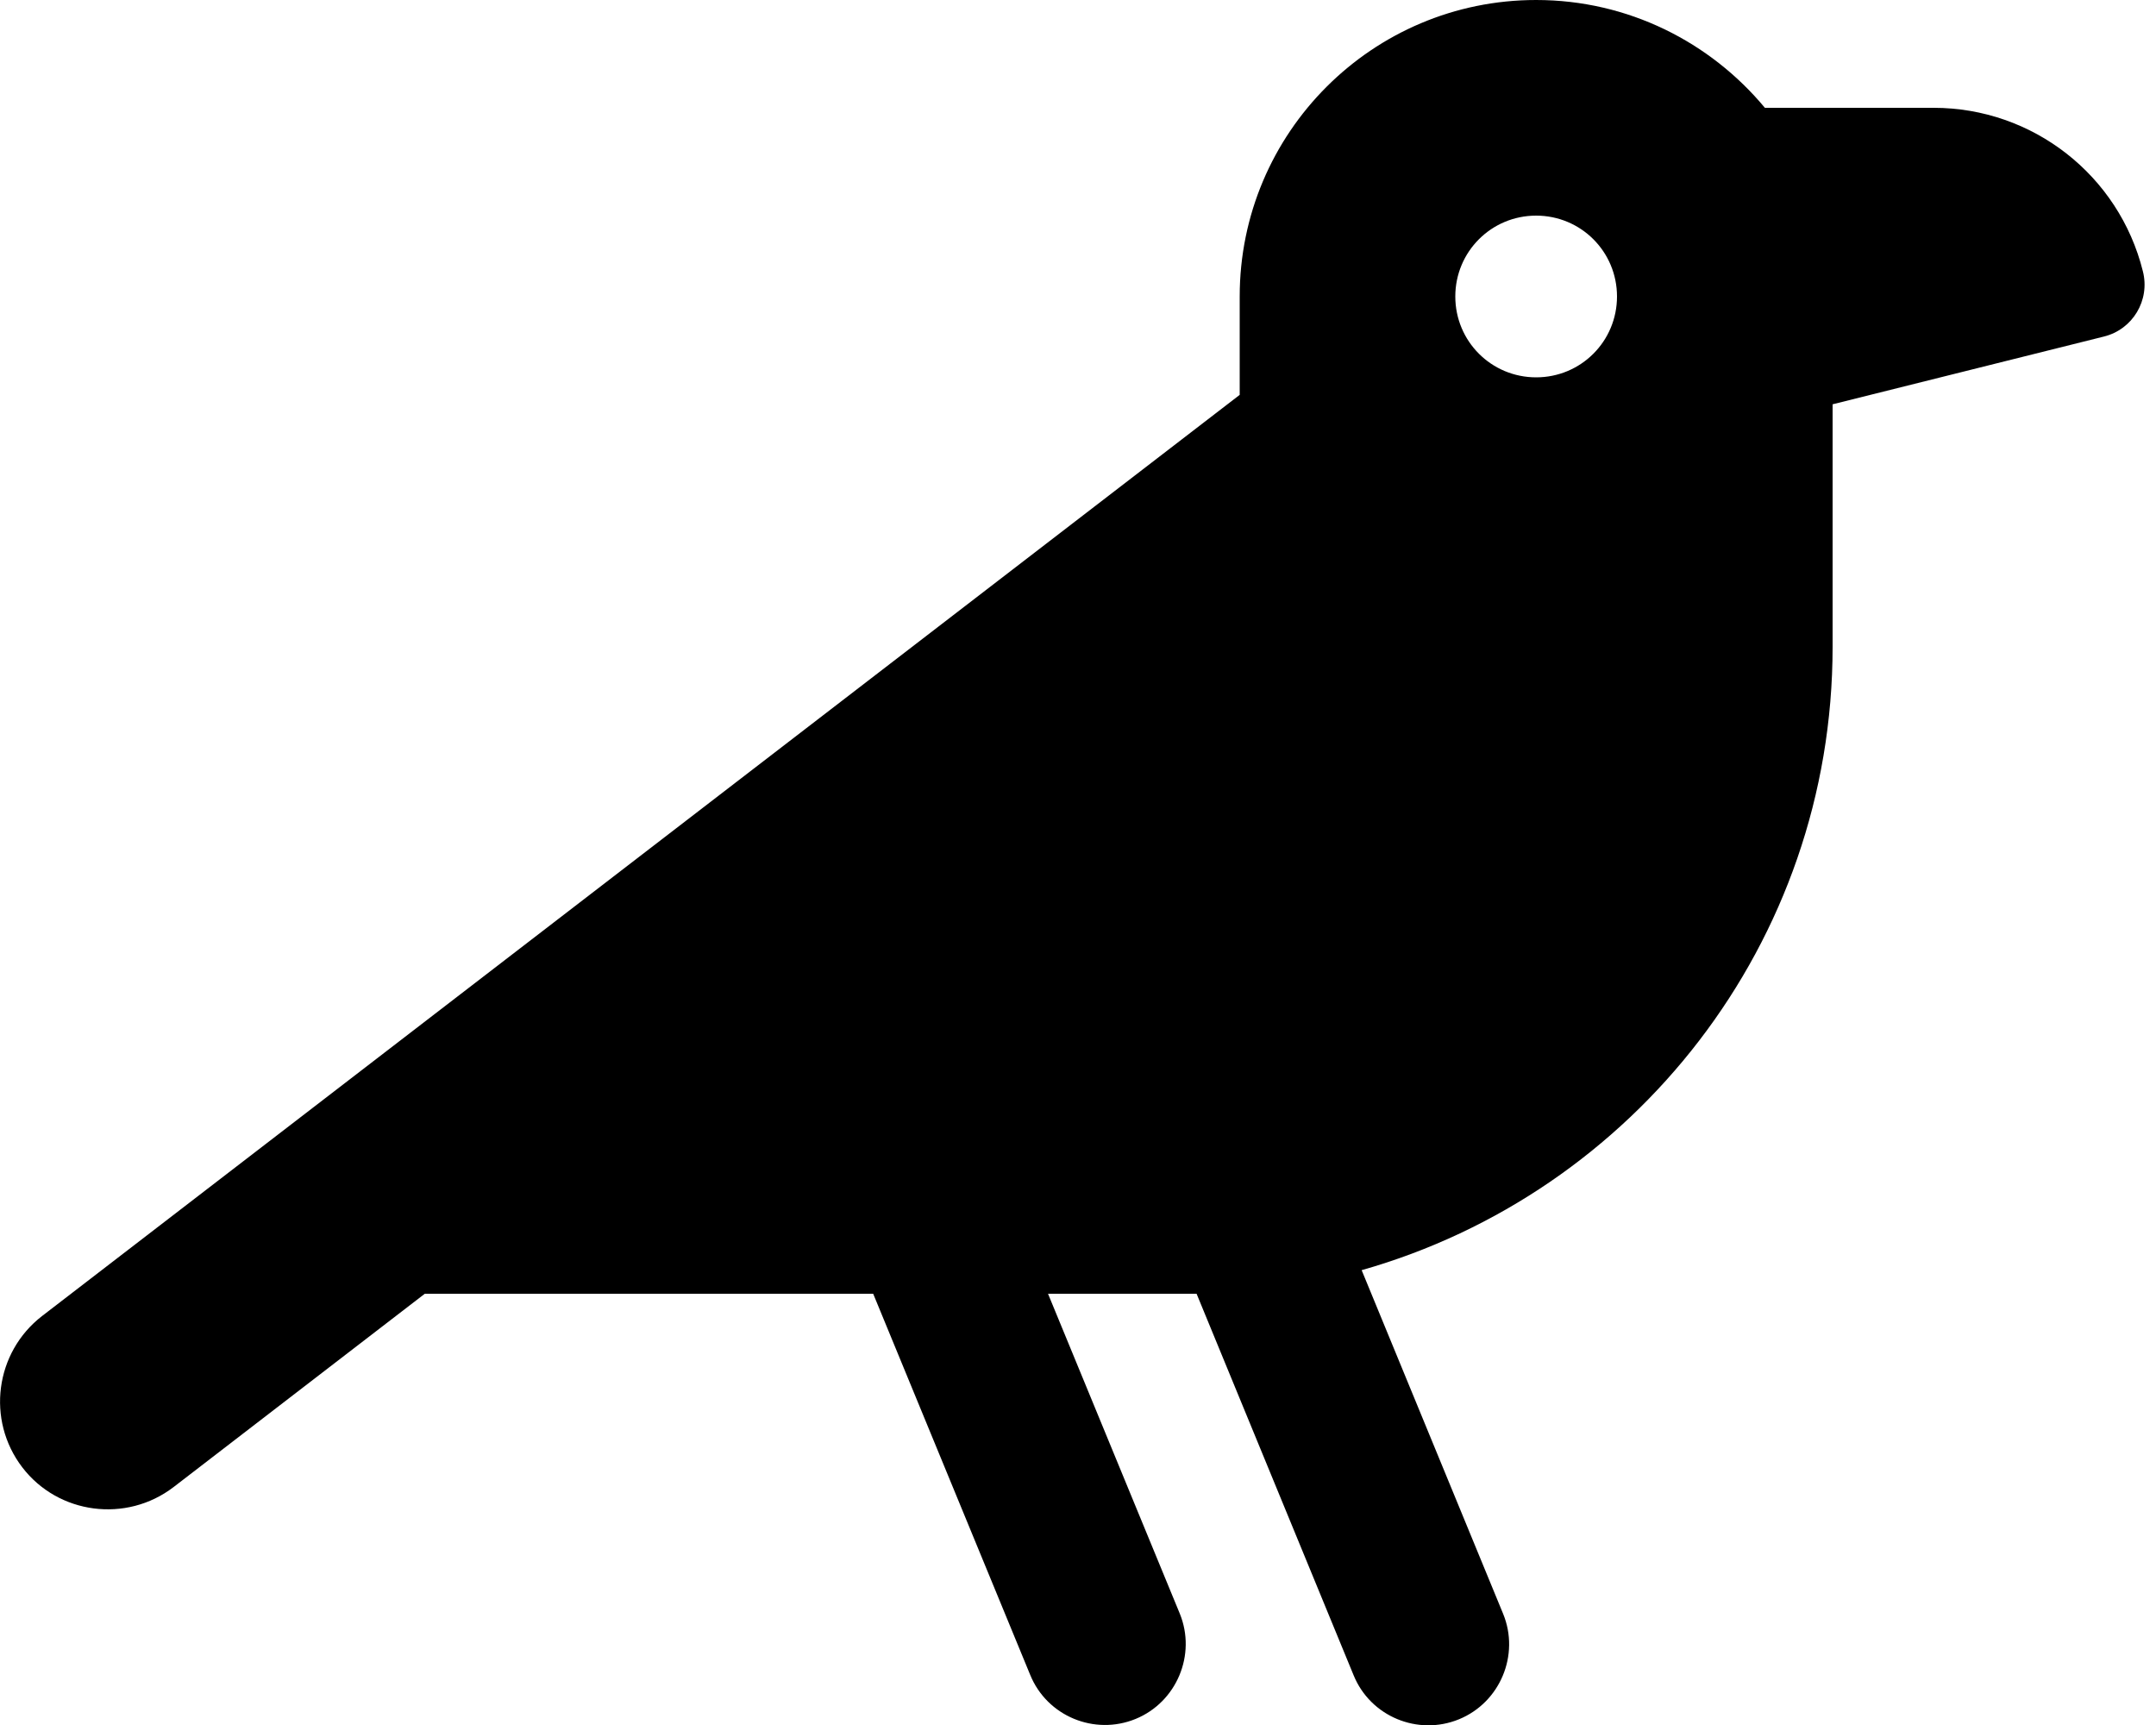
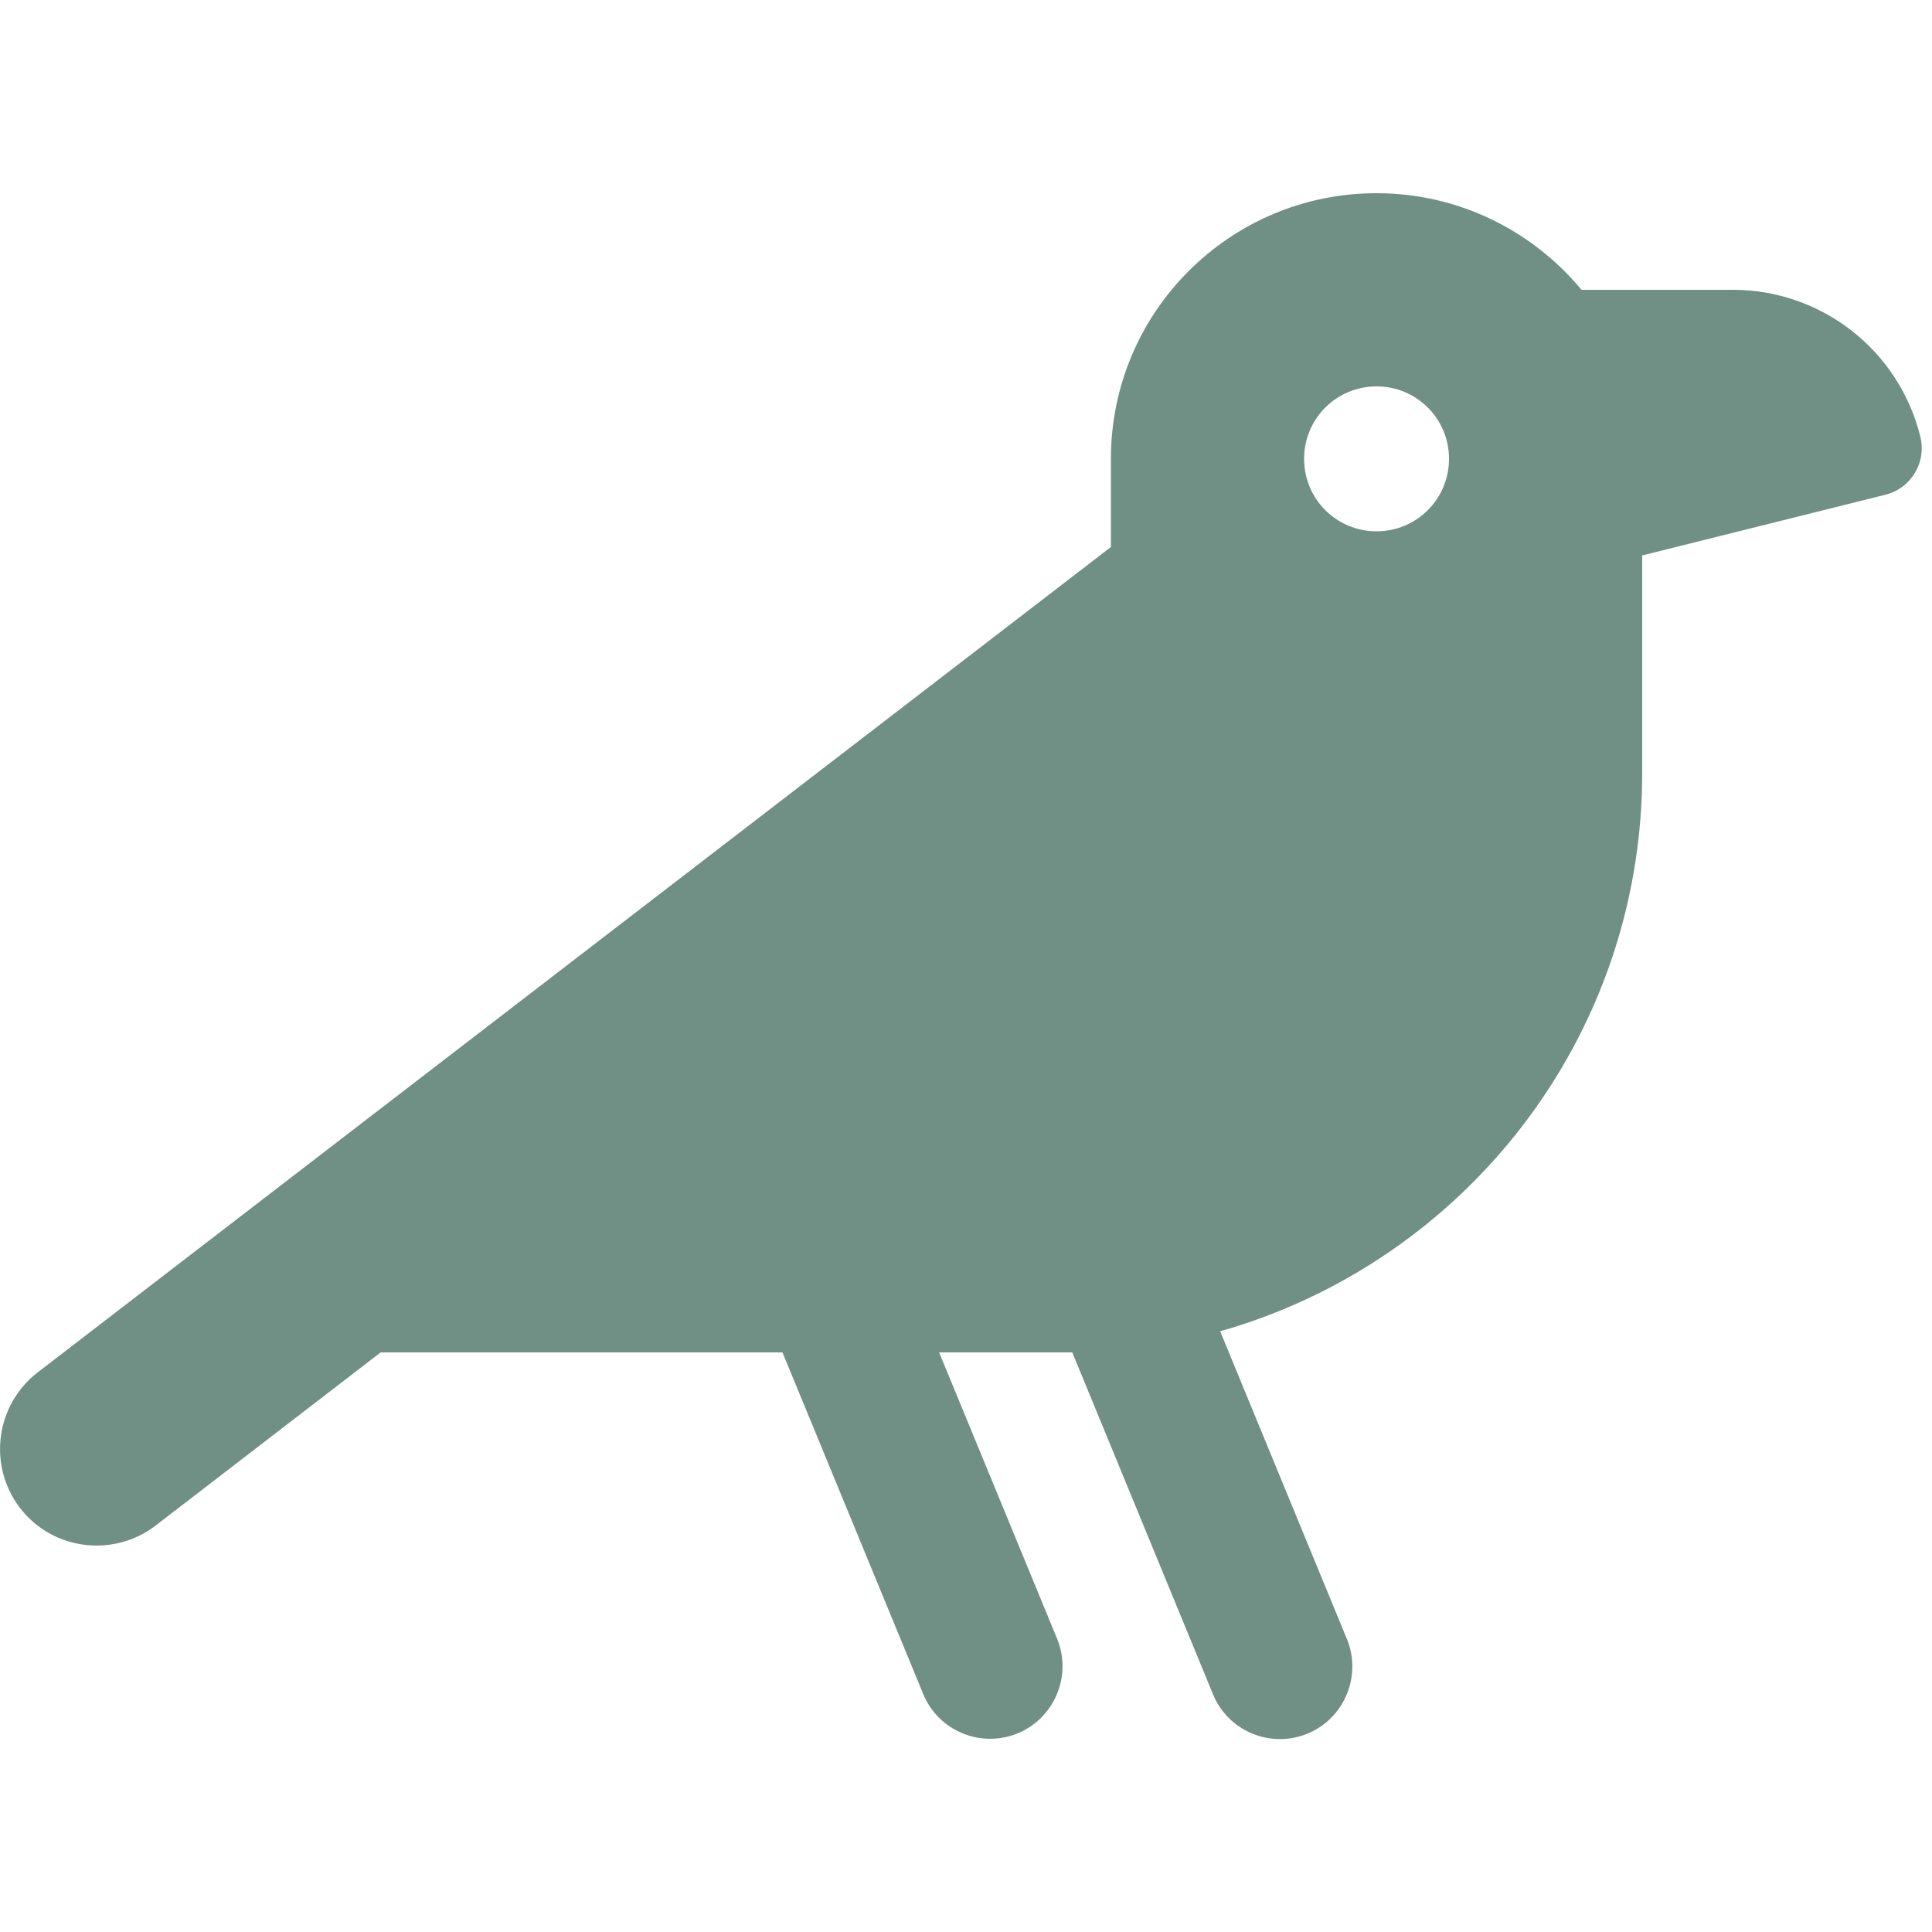
- <svg xmlns="http://www.w3.org/2000/svg" viewBox="0 0 640 512">
+ <svg xmlns="http://www.w3.org/2000/svg" fill="#709085" height="40px" width="40px" viewBox="0 0 640 512">
  <path d="M456 0c-48.6 0-88 39.4-88 88v29.2L12.5 390.6c-14 10.8-16.6 30.9-5.9 44.9s30.9 16.6 44.9 5.9L126.1 384H259.2l46.6 113.1c5 12.3 19.1 18.1 31.3 13.1s18.1-19.1 13.1-31.3L311.1 384H352c1.1 0 2.1 0 3.2 0l46.6 113.2c5 12.3 19.1 18.1 31.3 13.1s18.1-19.1 13.1-31.3l-42-102C484.9 354.1 544 280 544 192V128v-8l80.5-20.1c8.6-2.1 13.8-10.8 11.6-19.4C629 52 603.4 32 574 32H523.9C507.7 12.5 483.3 0 456 0zm0 112c-13.3 0-24-10.7-24-24s10.7-24 24-24s24 10.7 24 24s-10.7 24-24 24z" />
</svg>
